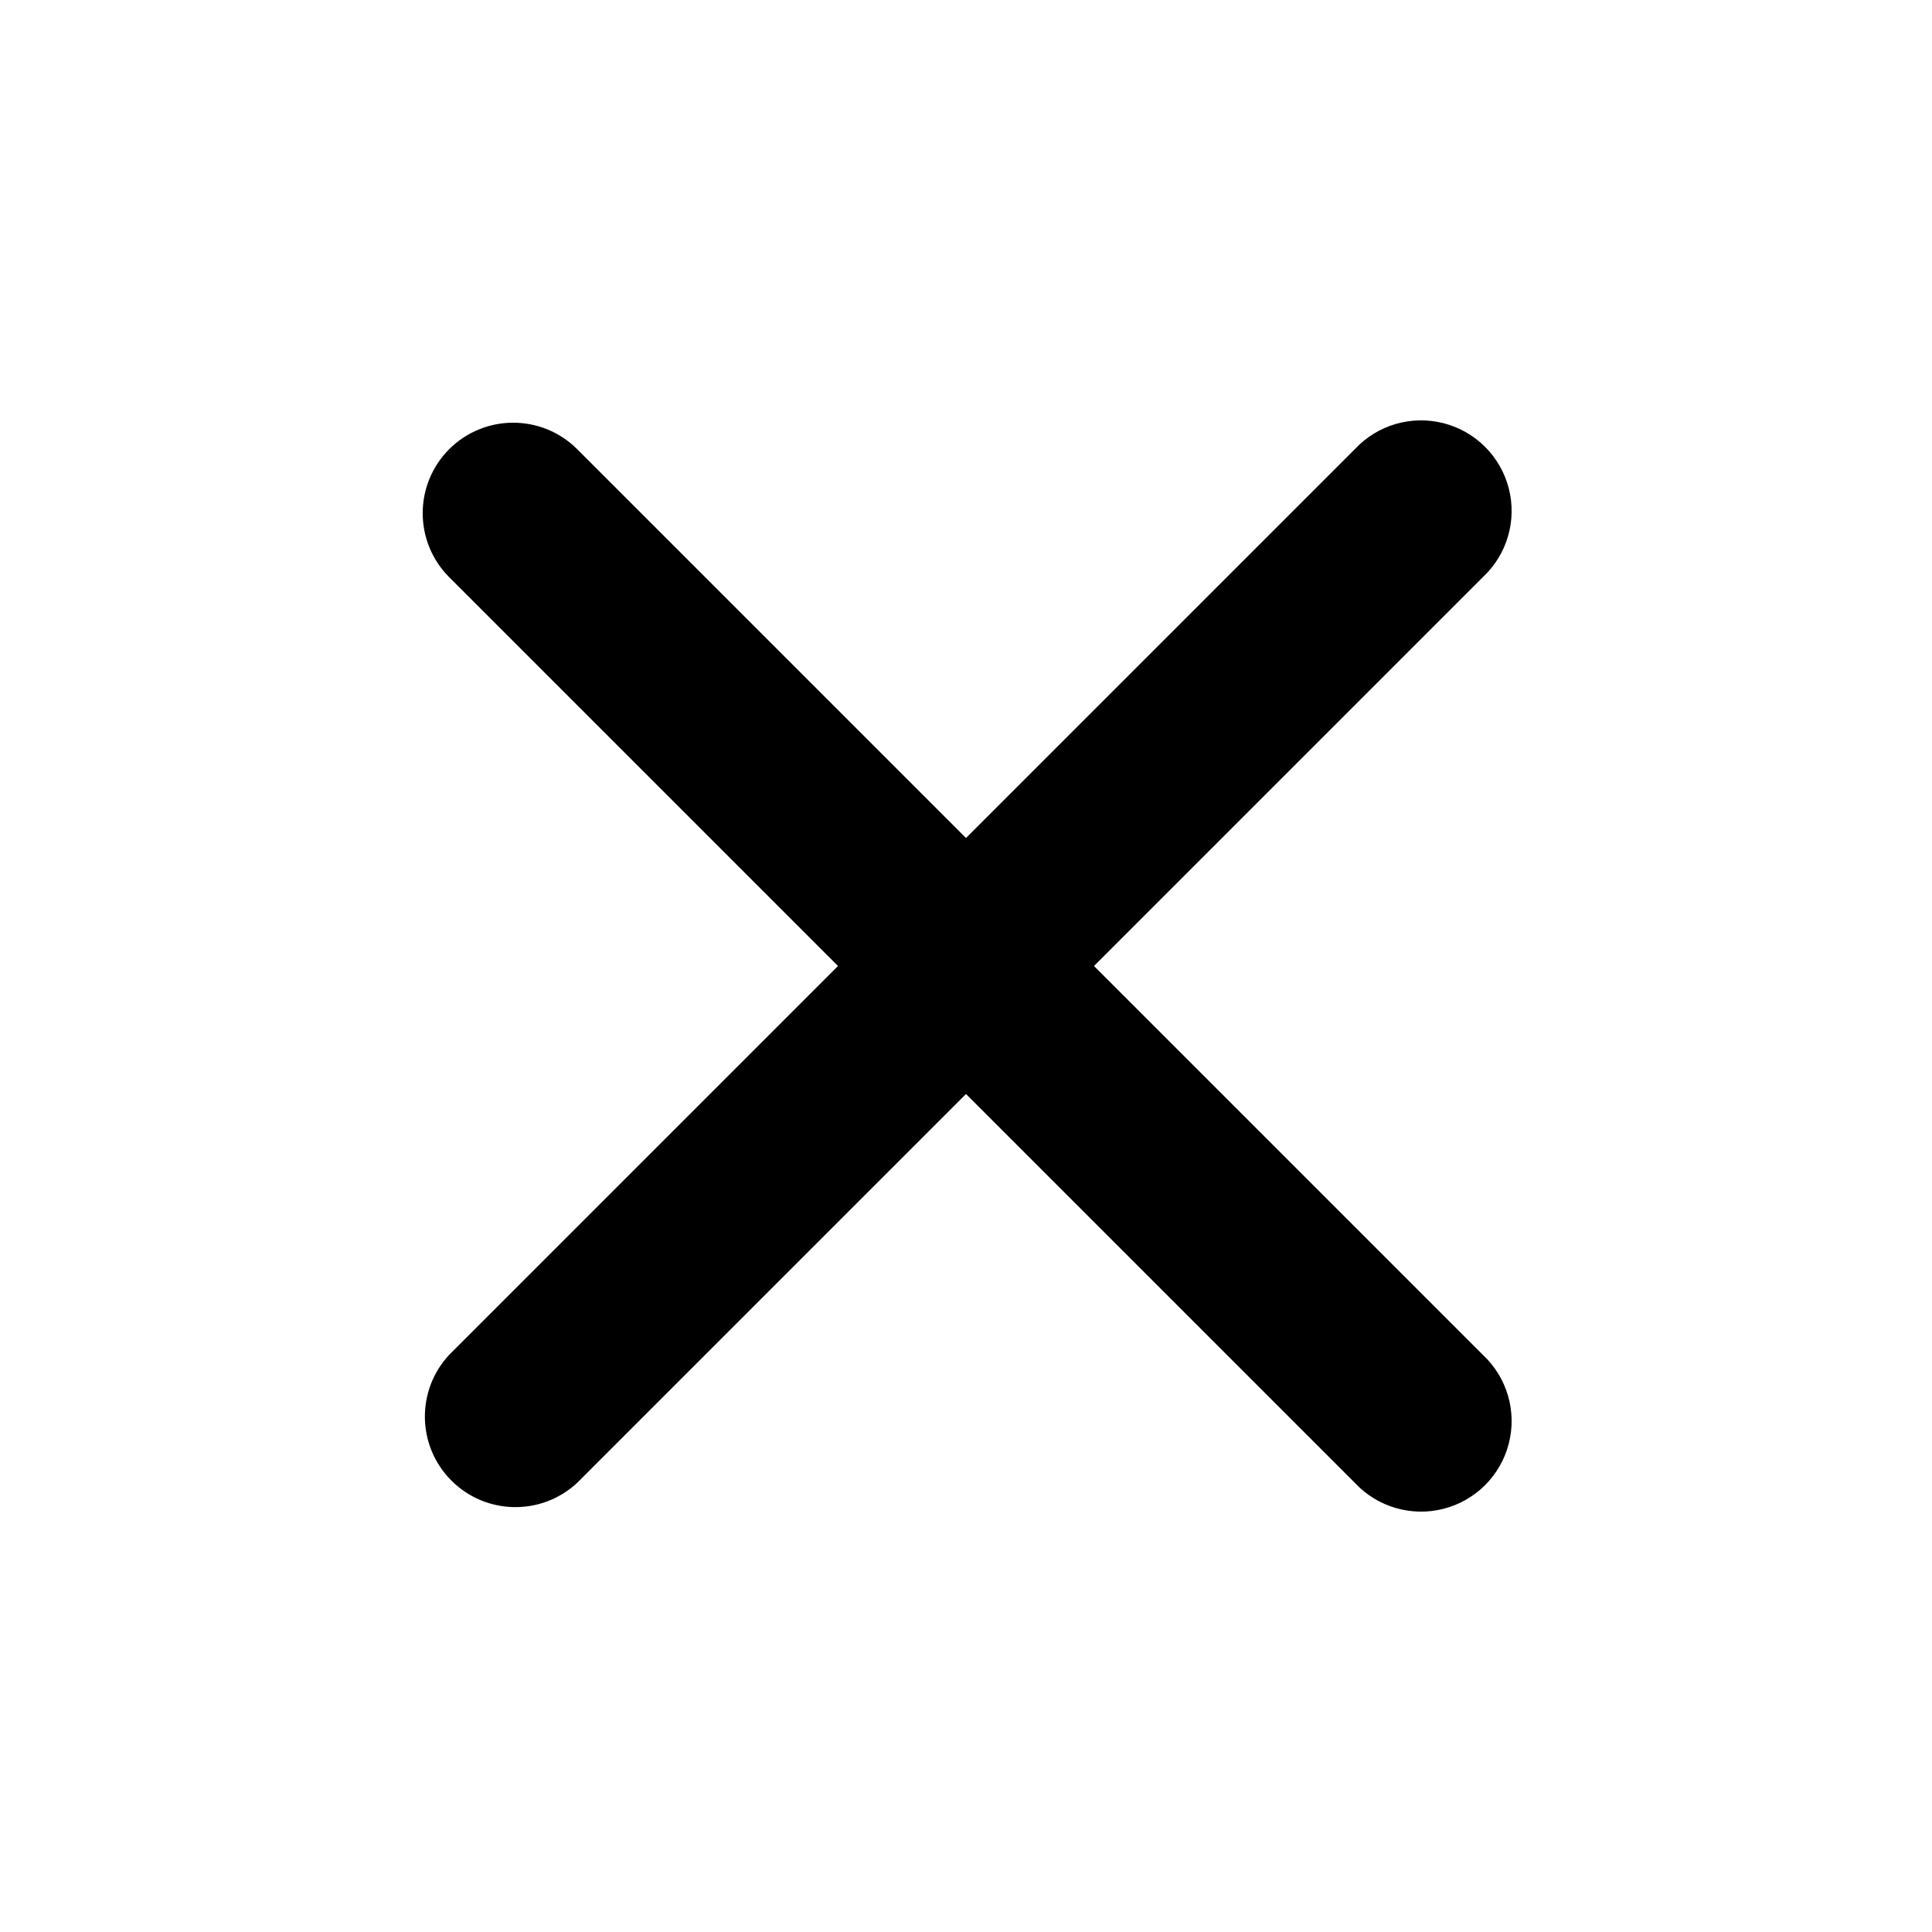
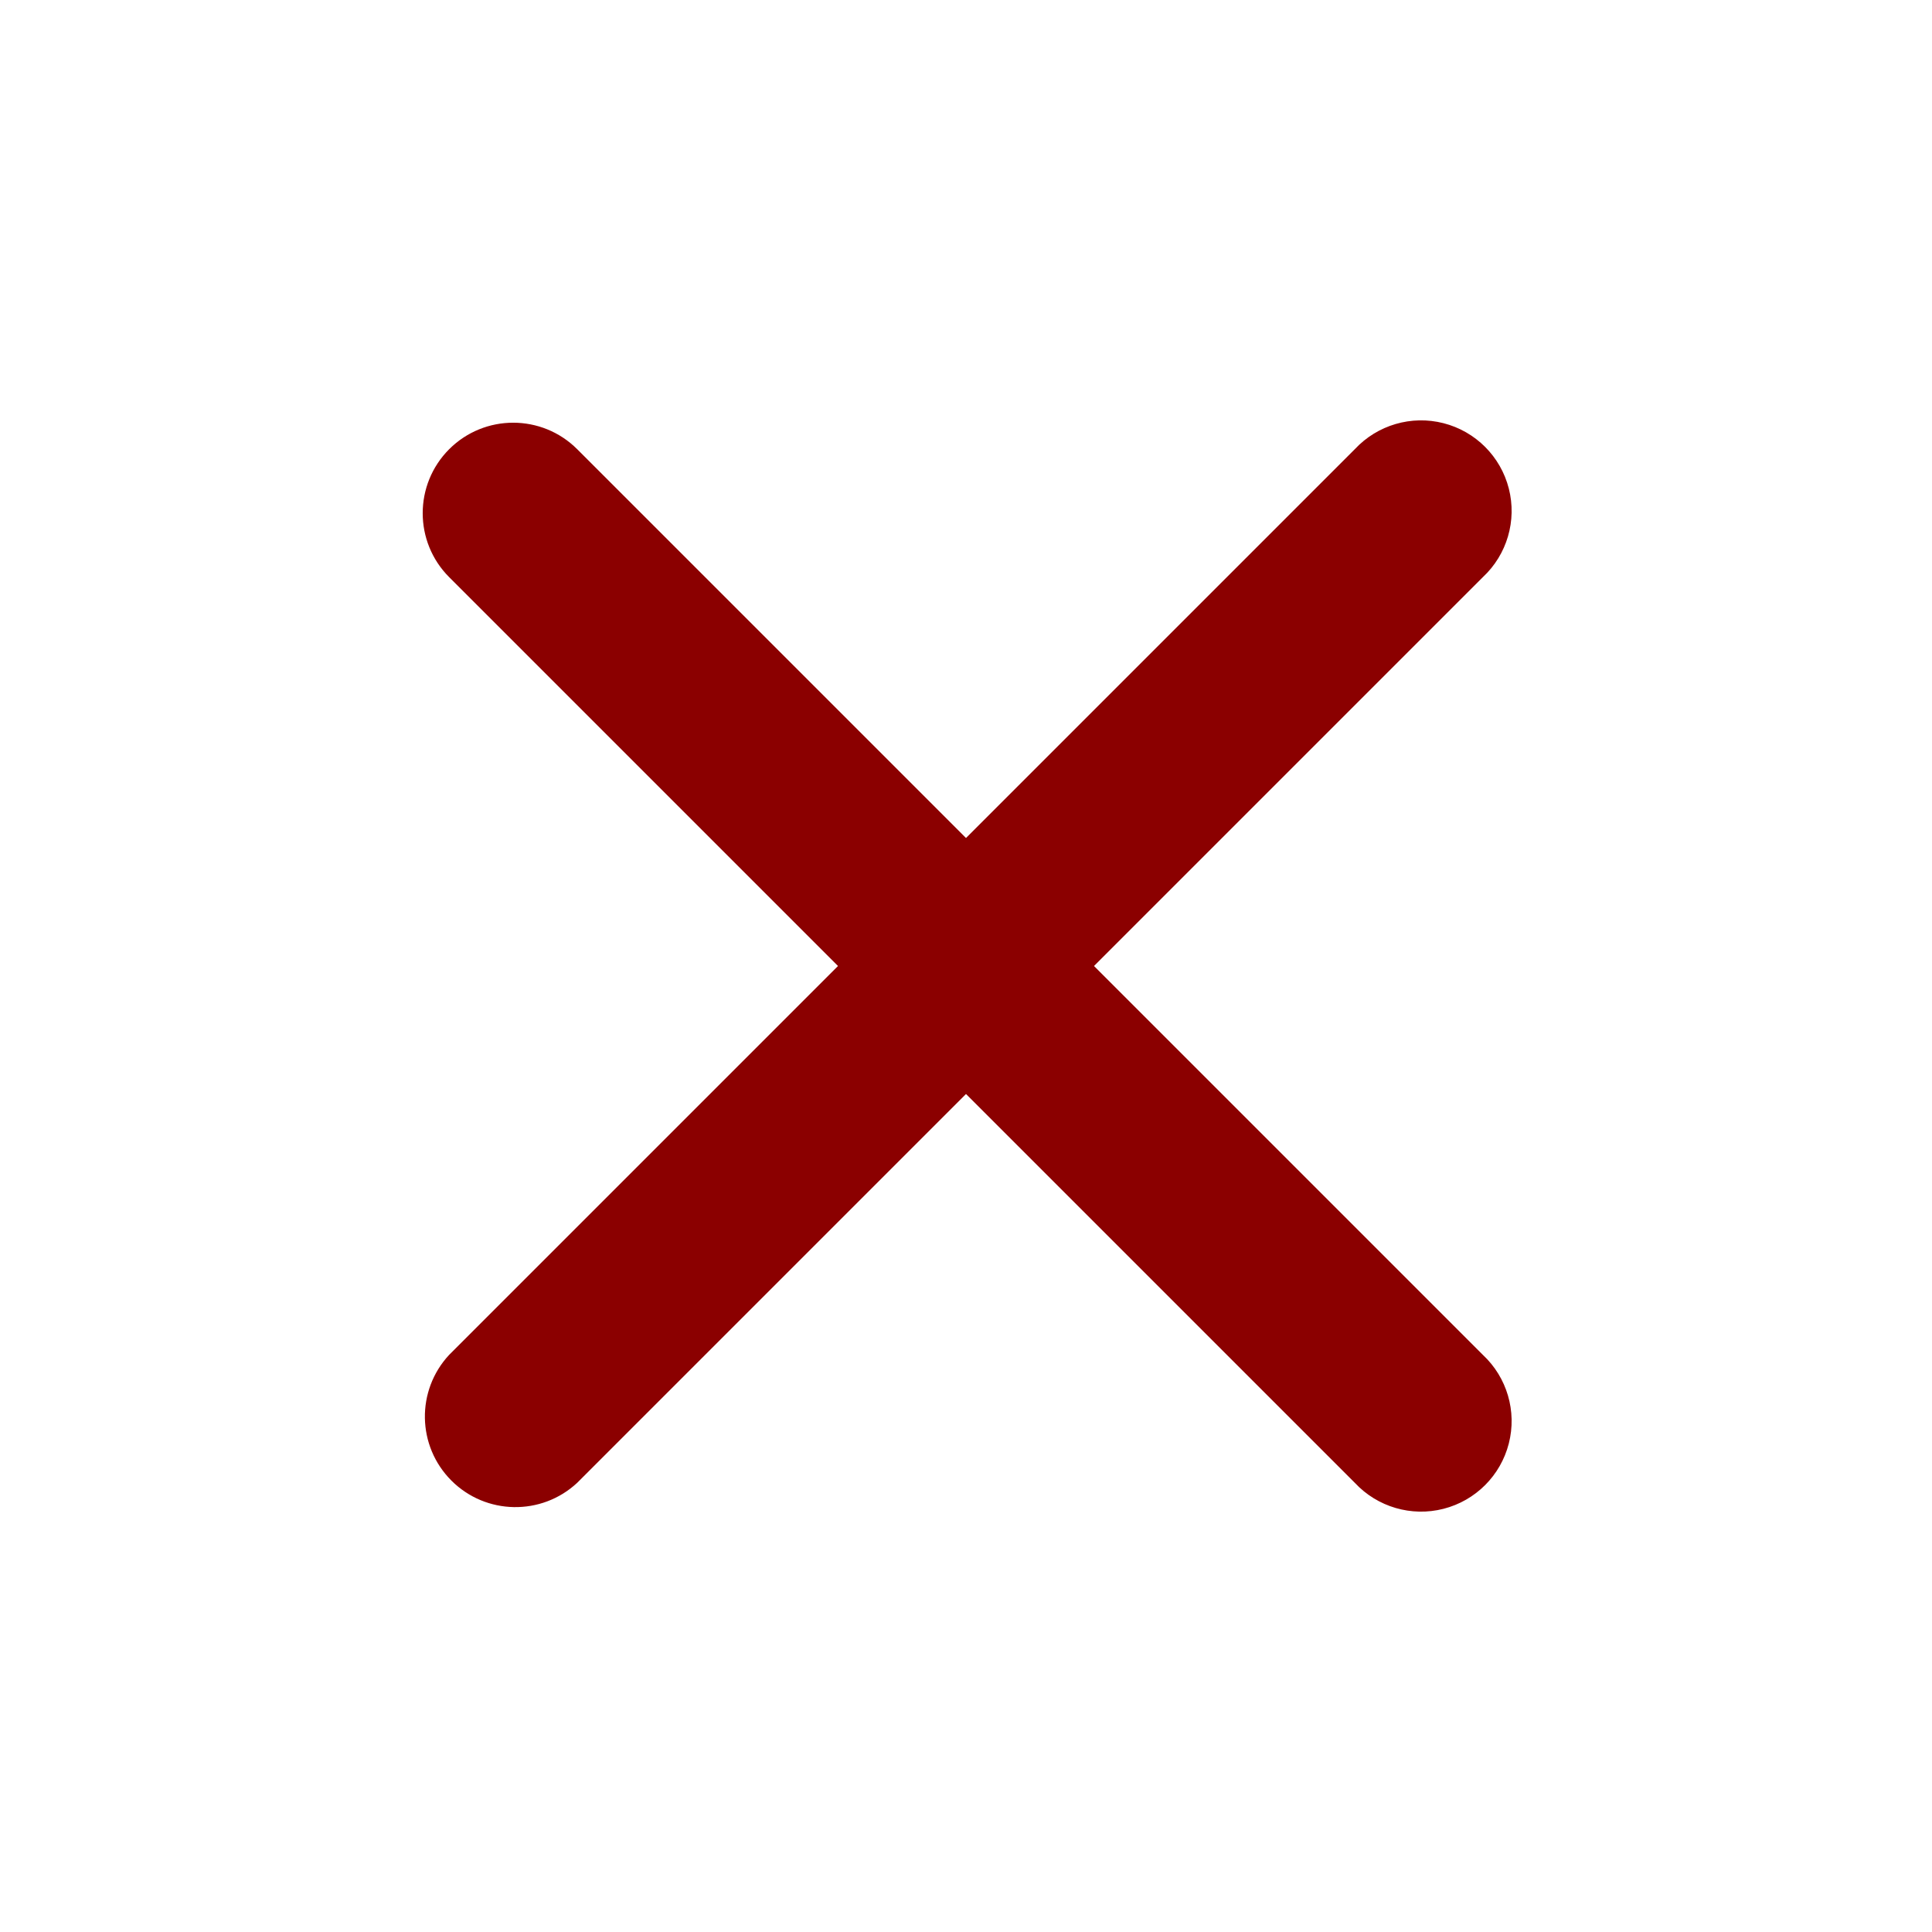
<svg xmlns="http://www.w3.org/2000/svg" aria-hidden="true" height="16" width="16" viewBox="0 0 16 16" version="1.1">
-   <path fill-rule="evenodd" d="M3.72 3.72a.75.75 0 011.06 0L8 6.94l3.22-3.22a.75.75 0 111.06 1.06L9.06 8l3.22 3.22a.75.75 0 11-1.06 1.06L8 9.06l-3.22 3.22a.75.75 0 01-1.06-1.06L6.94 8 3.72 4.78a.75.75 0 010-1.06z" />
+   <path fill-rule="evenodd" fill="darkred" d="M3.72 3.72a.75.75 0 011.06 0L8 6.94l3.22-3.22a.75.75 0 111.06 1.06L9.06 8l3.22 3.22a.75.75 0 11-1.06 1.06L8 9.06l-3.22 3.22a.75.75 0 01-1.06-1.06L6.94 8 3.72 4.78a.75.75 0 010-1.06z" />
</svg>
